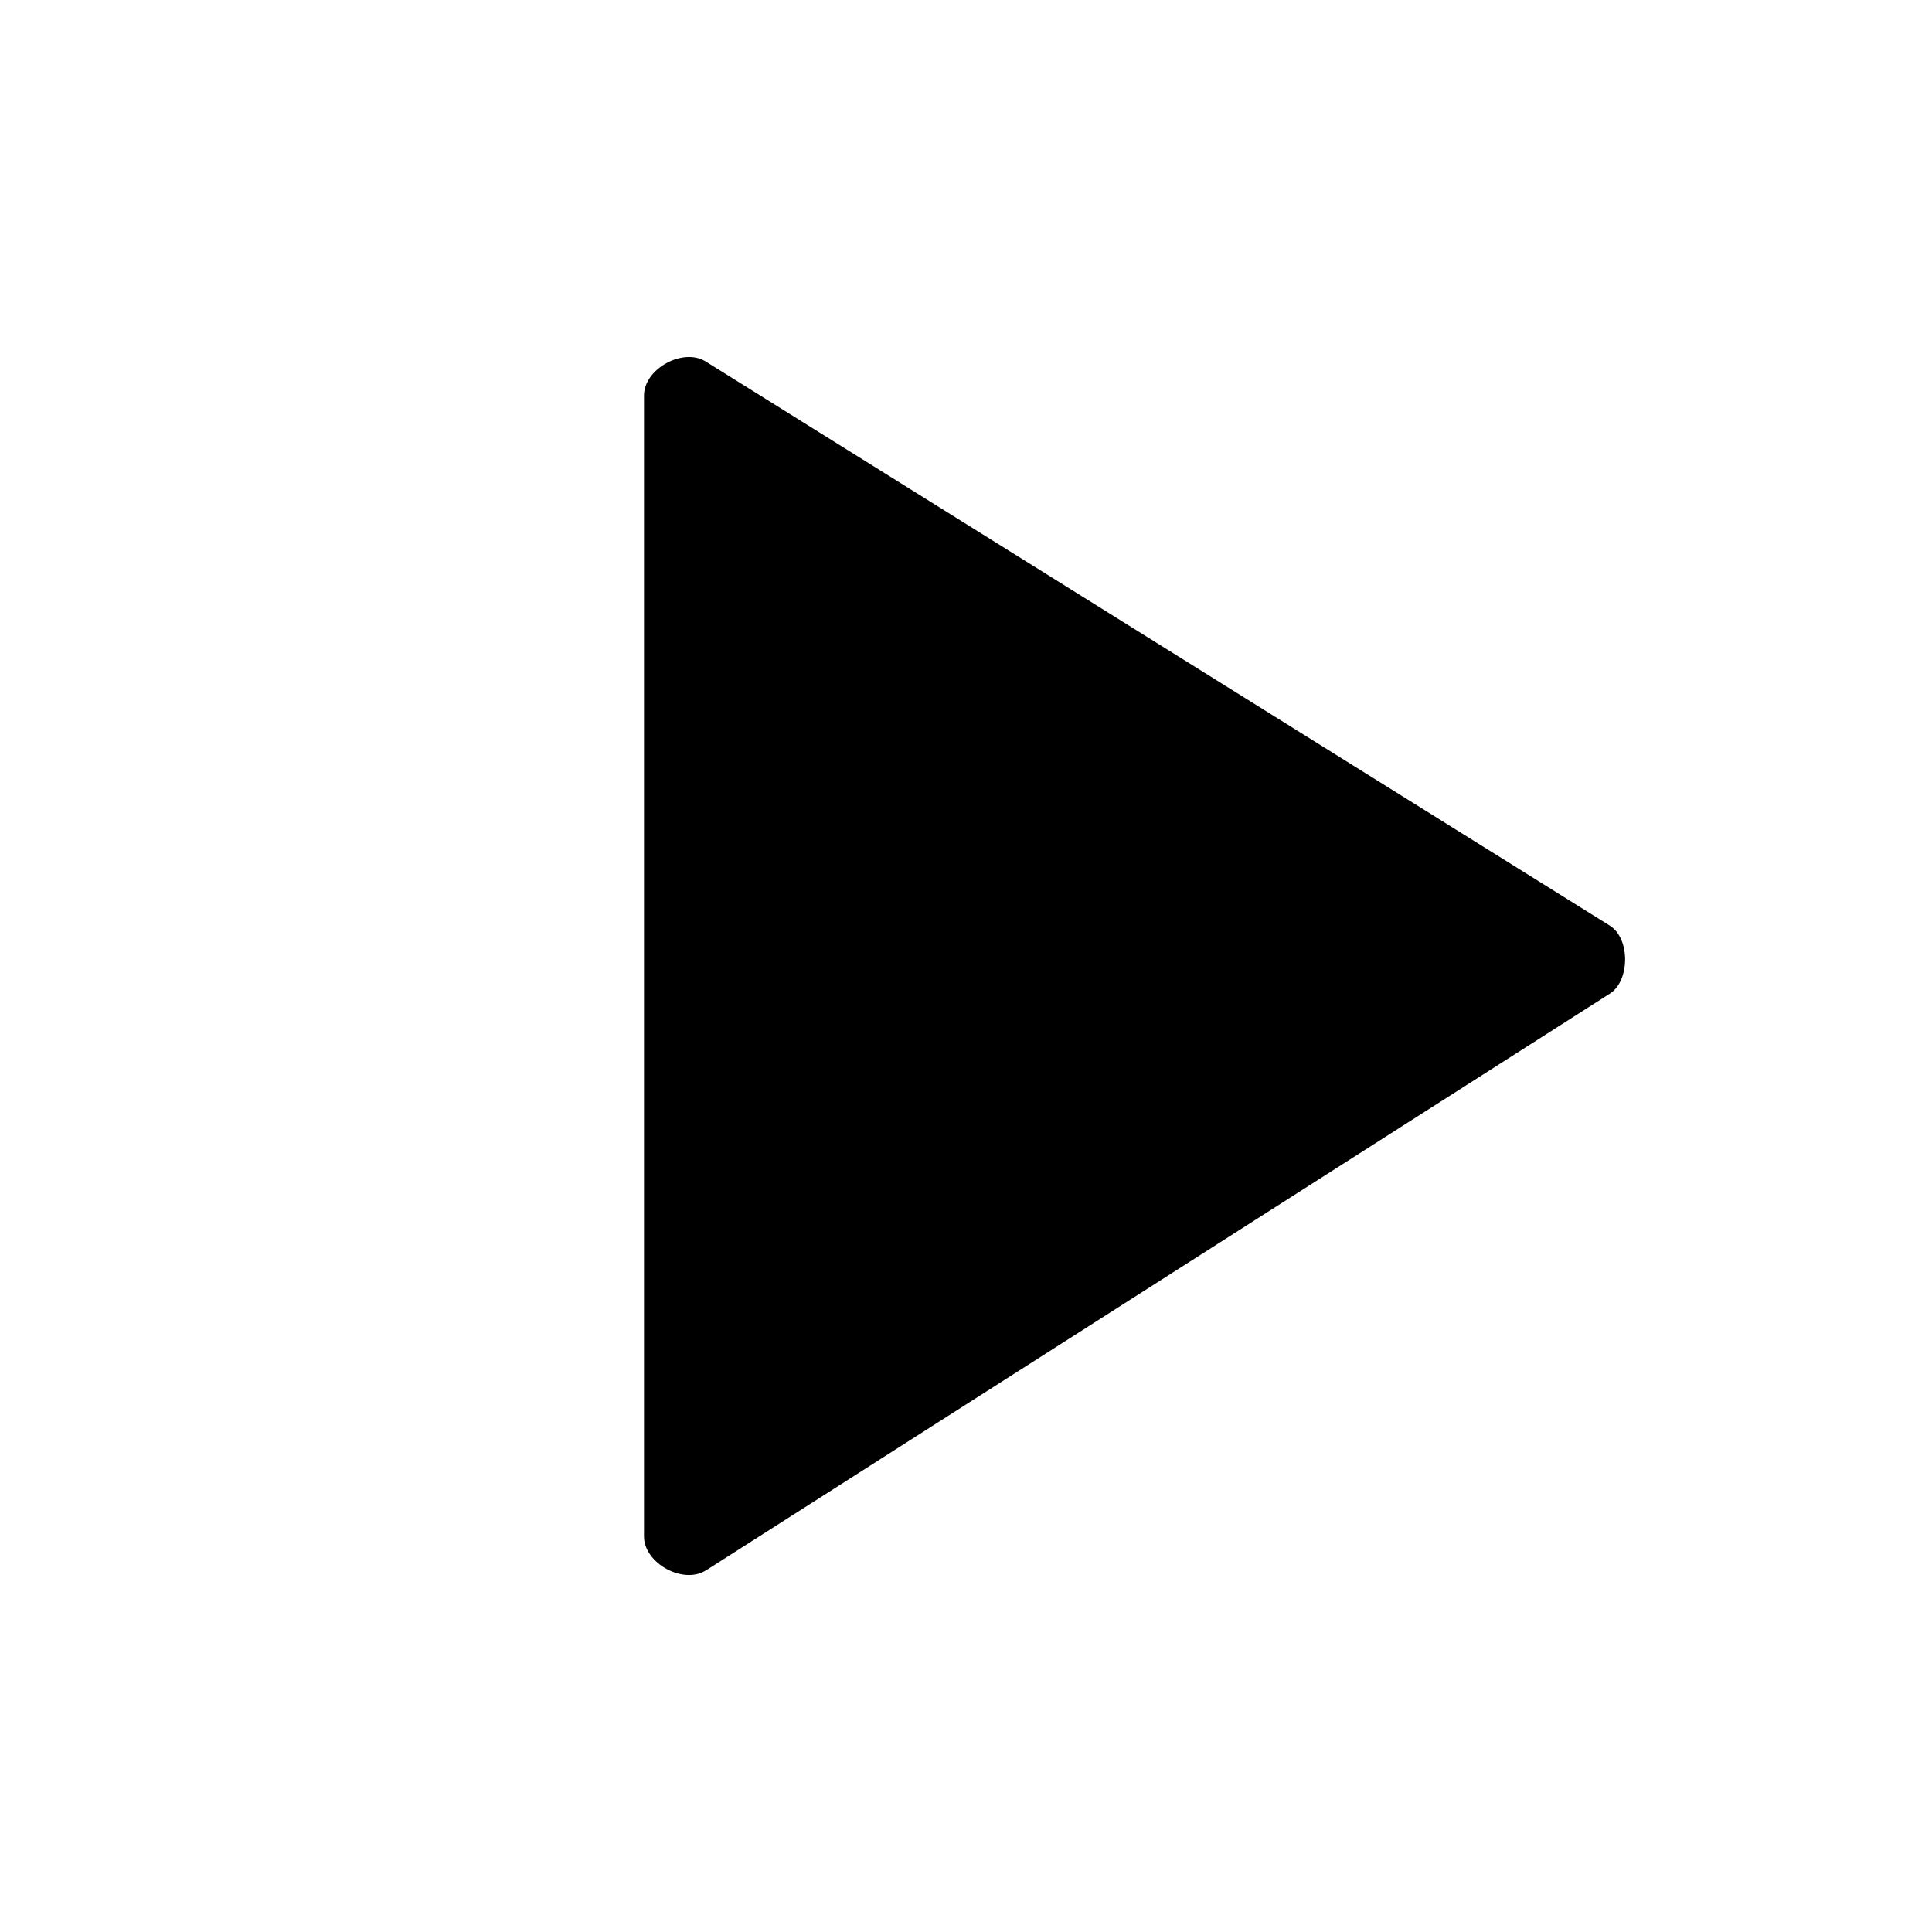
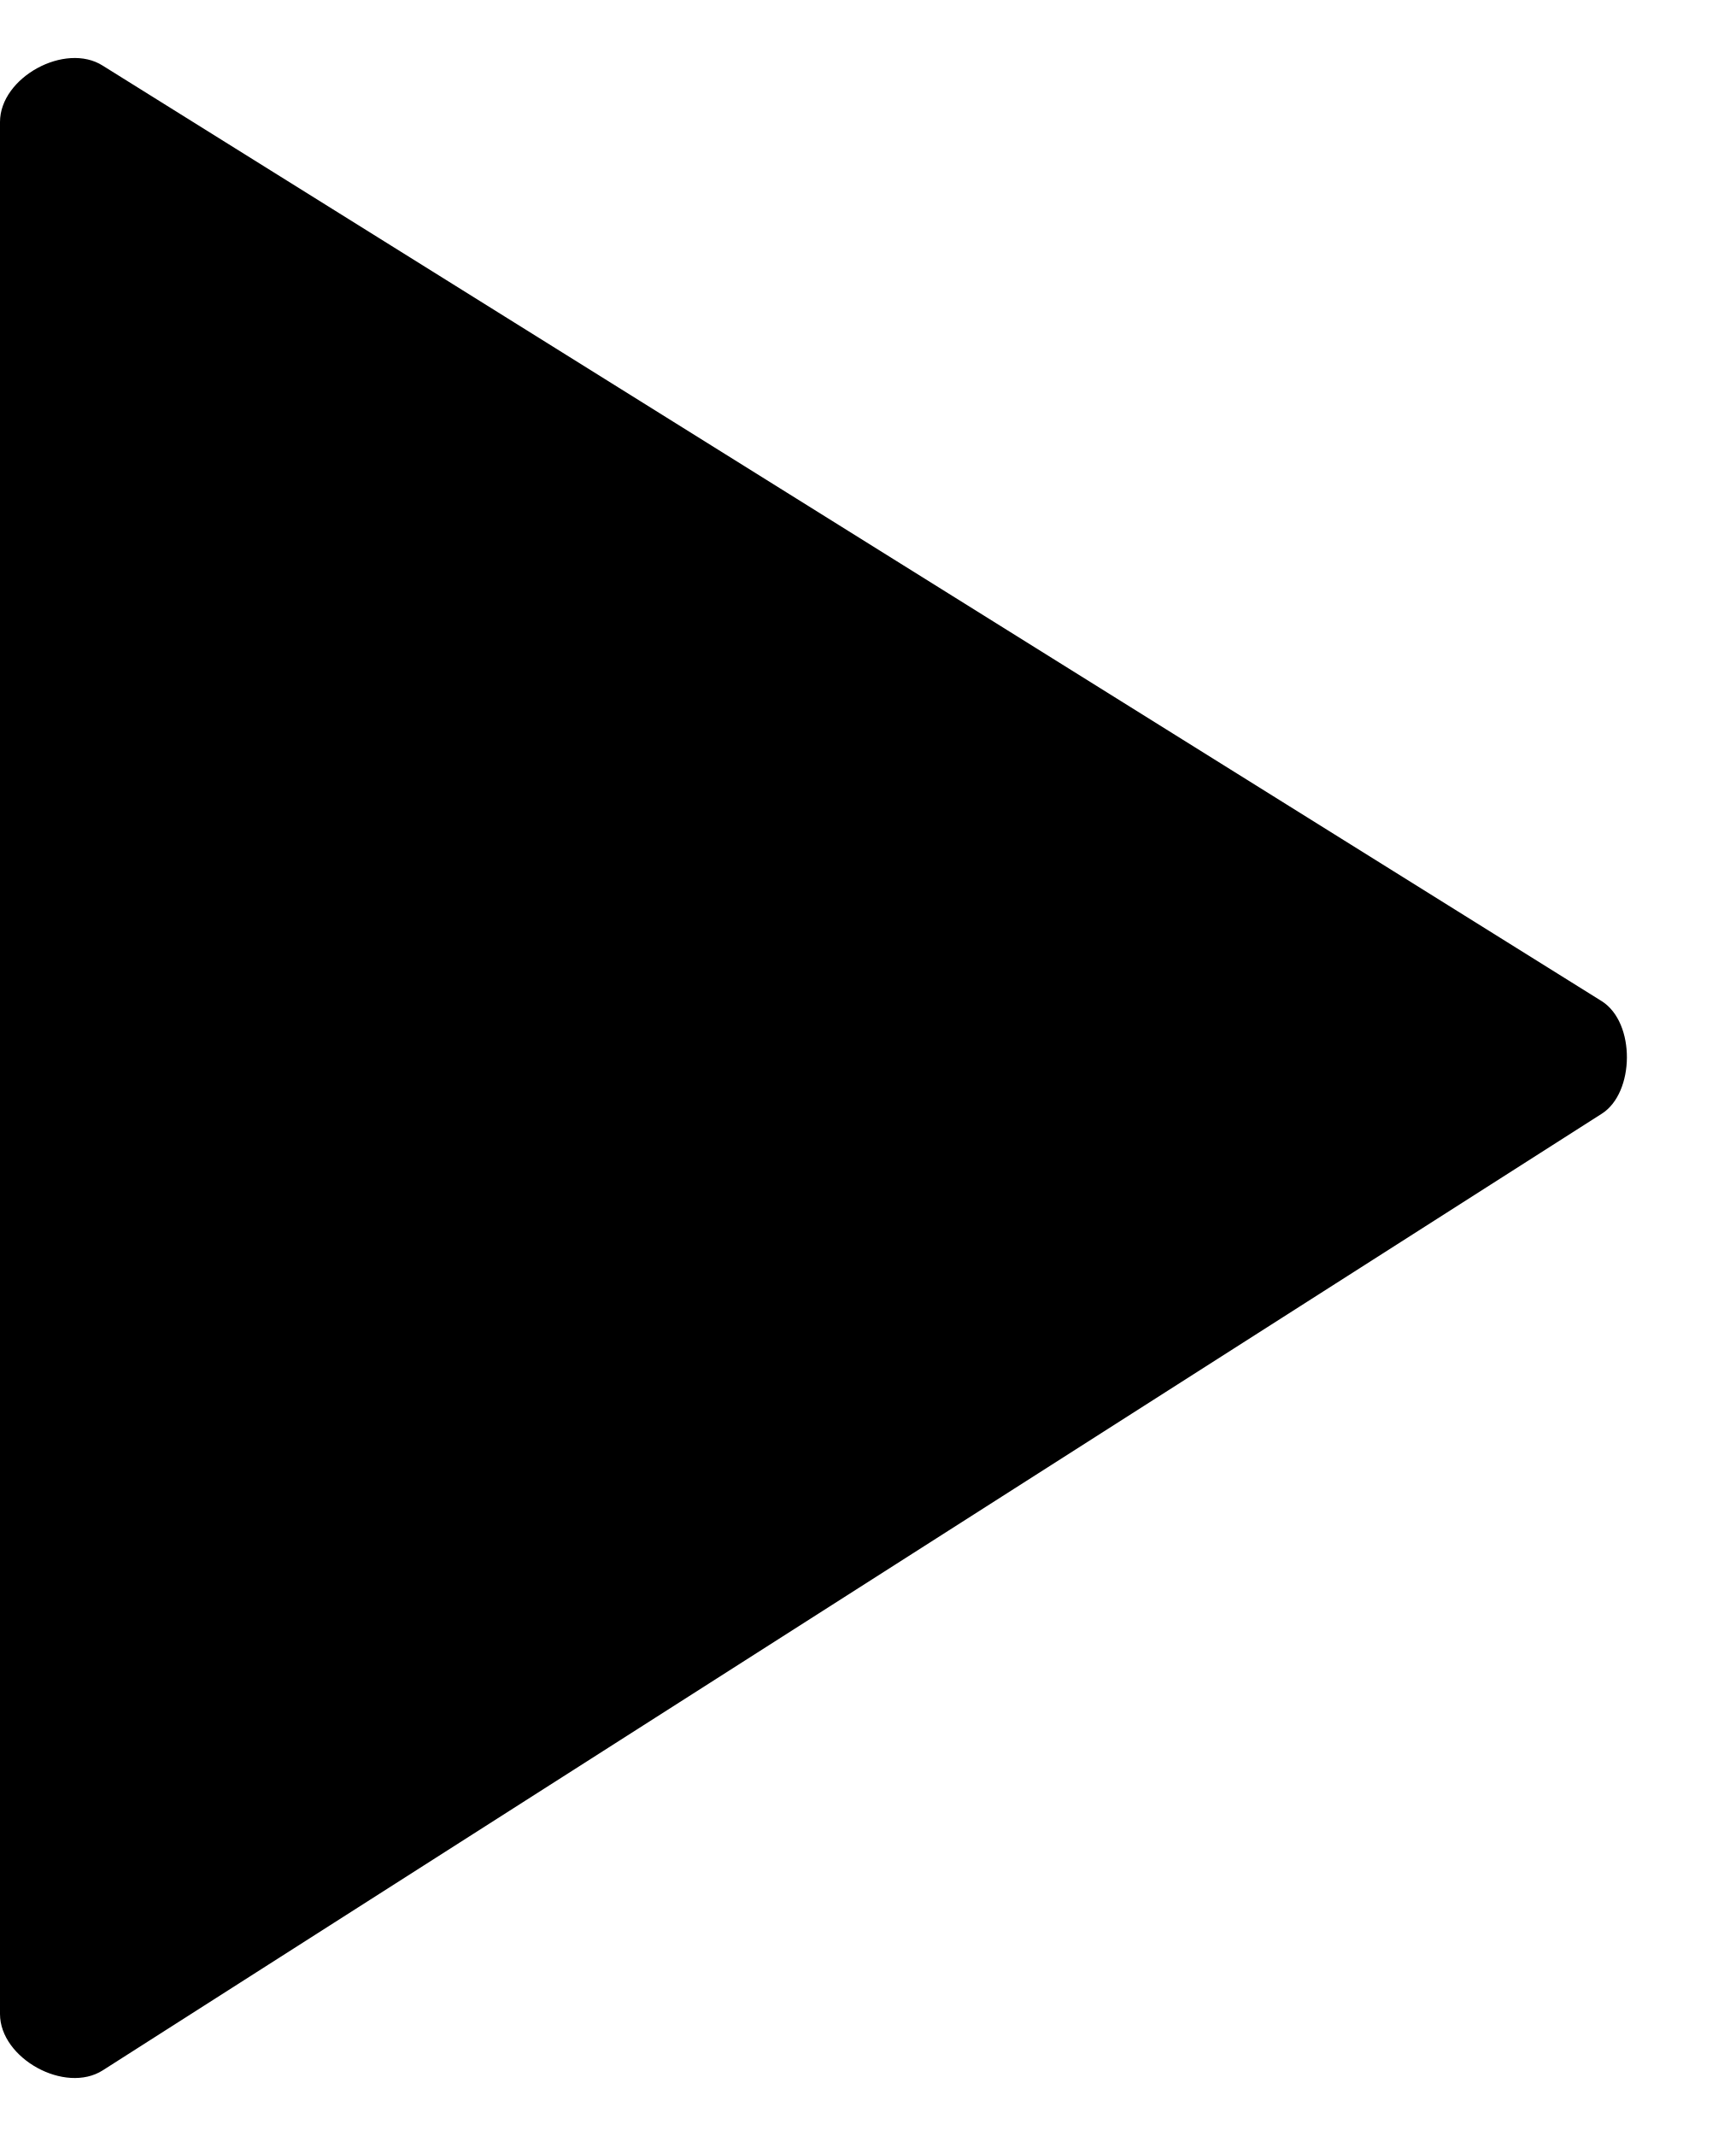
- <svg aria-label="play" viewBox="0 0 24 24">
-   <path fill-rule="evenodd" clip-rule="evenodd" d="M8.77 19.508 20 12.342c.246-.157.254-.68 0-.842L8.77 4.493c-.28-.18-.77.086-.77.42v14.174c0 .332.488.601.77.42z" />
+ <svg xmlns="http://www.w3.org/2000/svg" aria-label="play" viewBox="0 0 13 16">
+   <path fill-rule="evenodd" clip-rule="evenodd" d="M0.77 15.508L12 8.342C12.246 8.185 12.254 7.662 12 7.5L0.77 0.492C0.489 0.313 0 0.579 0 0.914L0 15.086C0 15.419 0.488 15.688 0.77 15.508Z" />
</svg>
